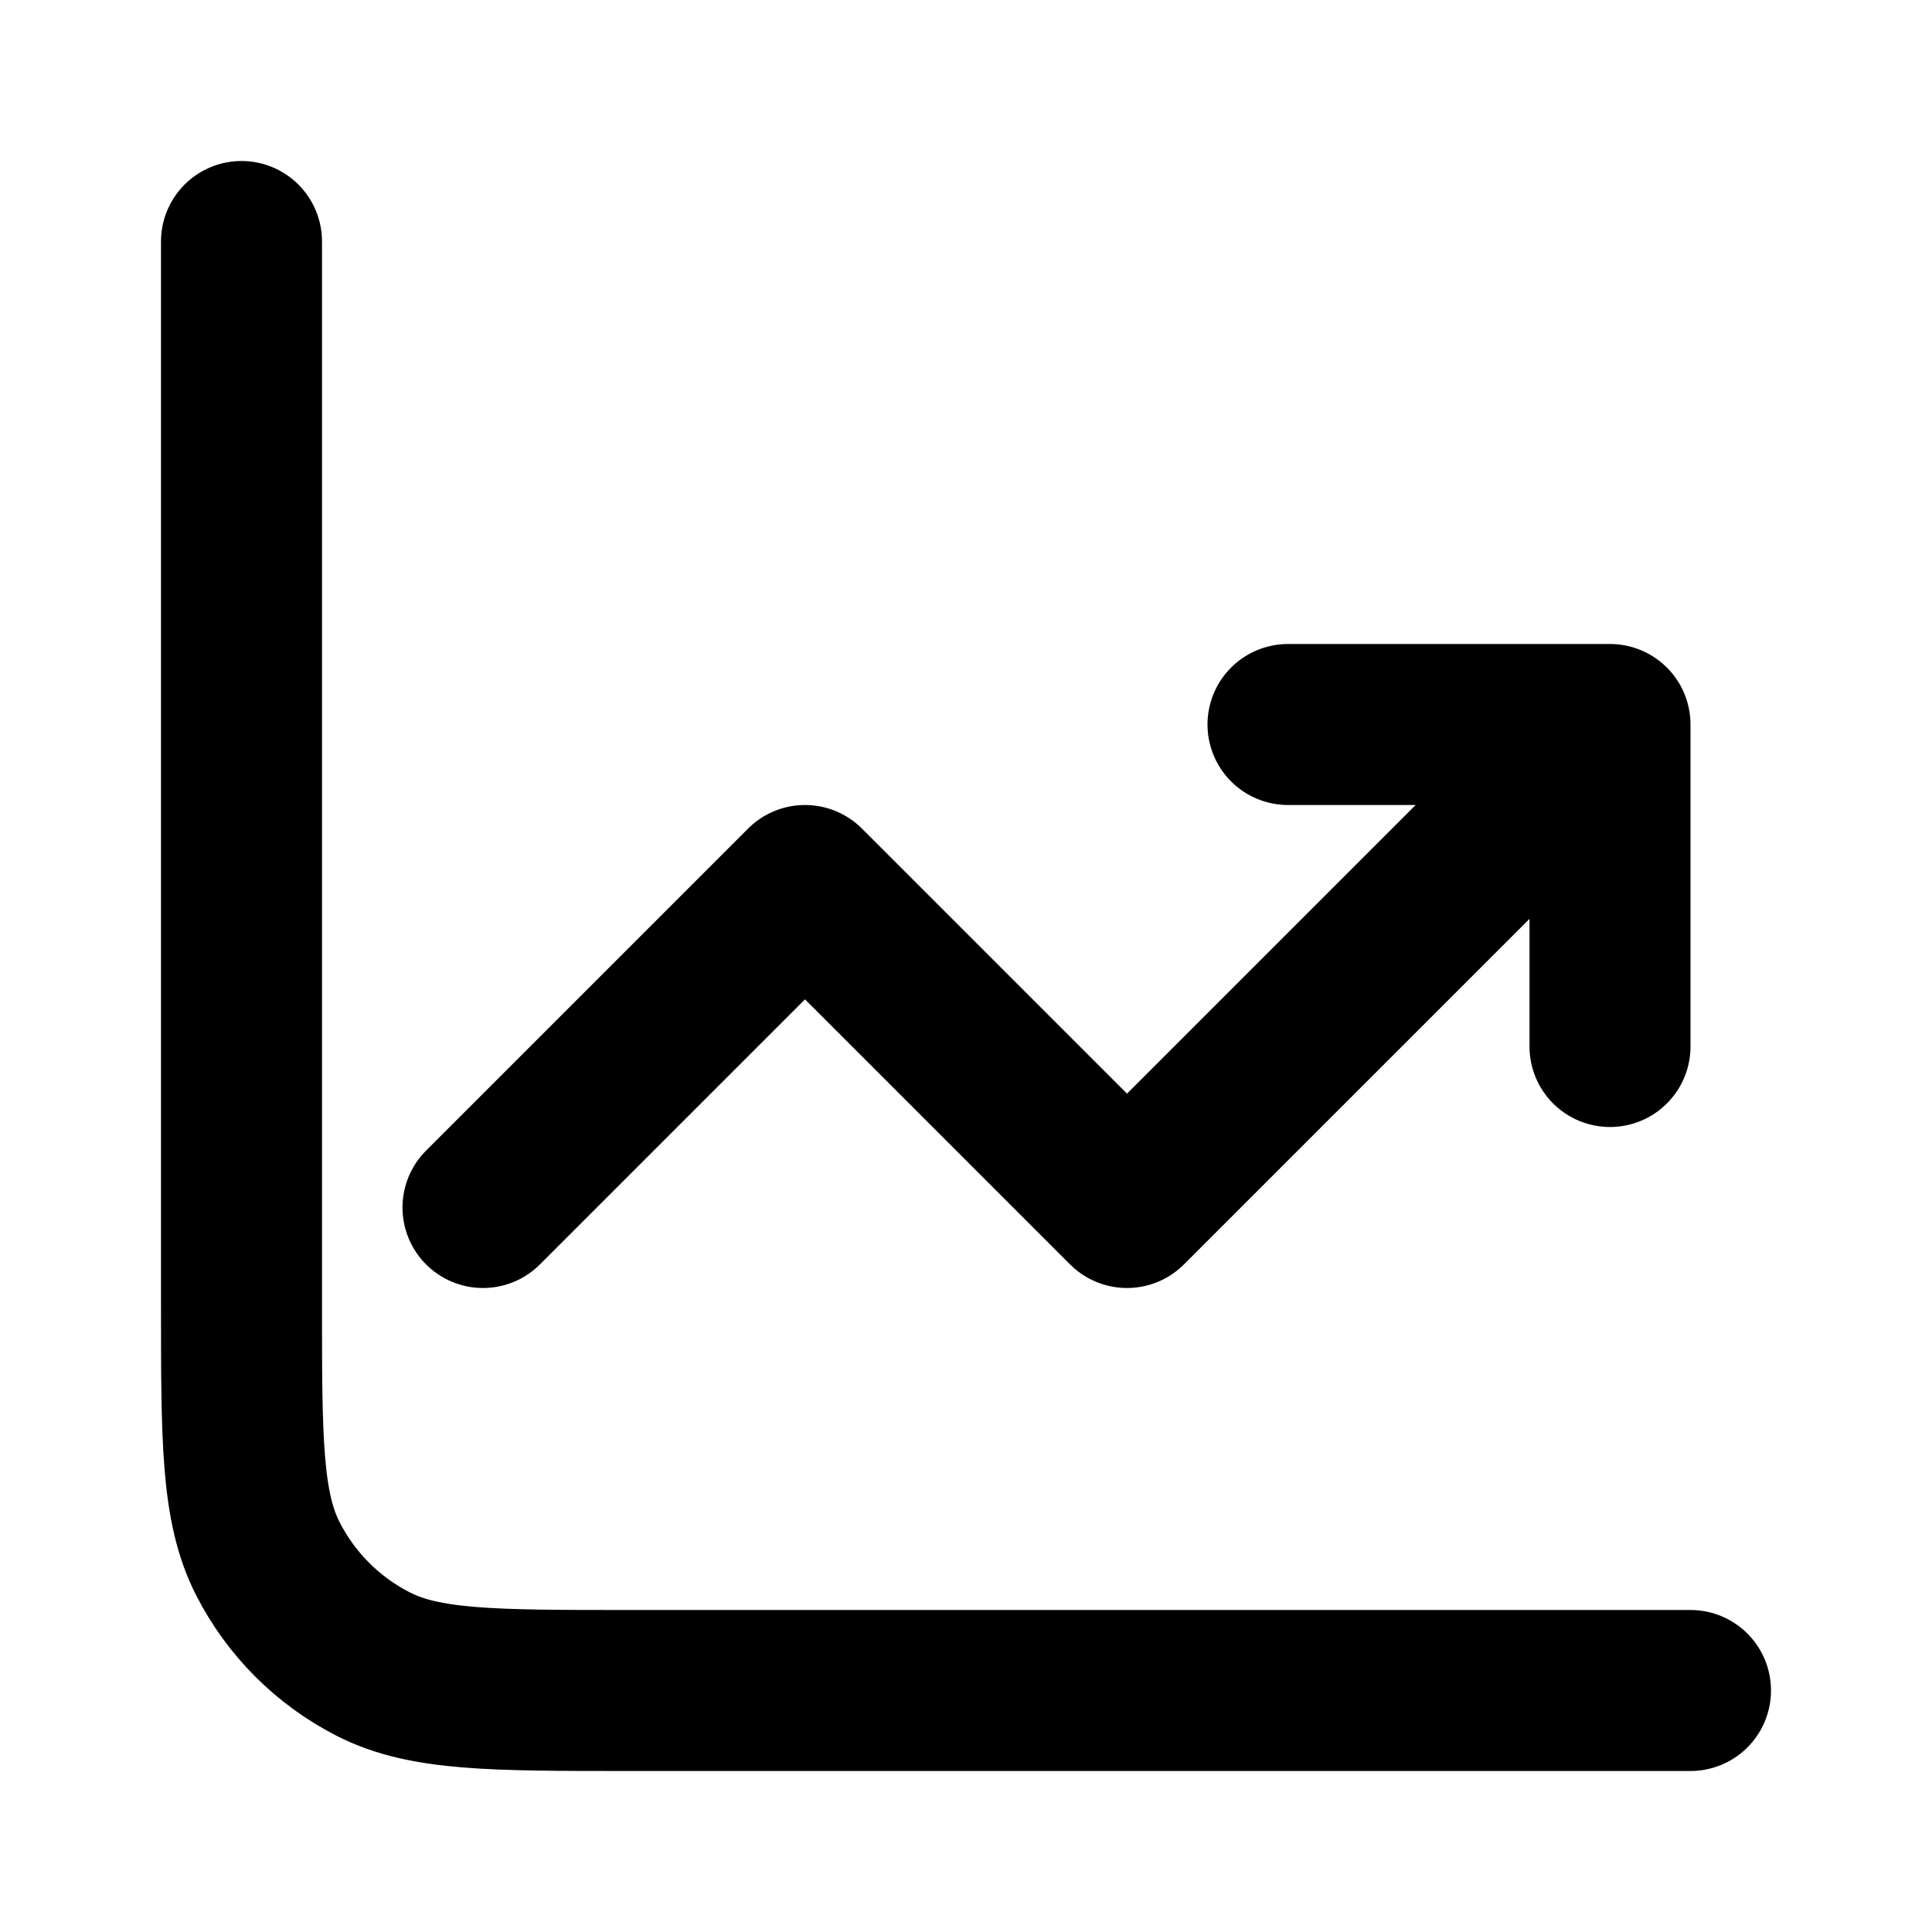
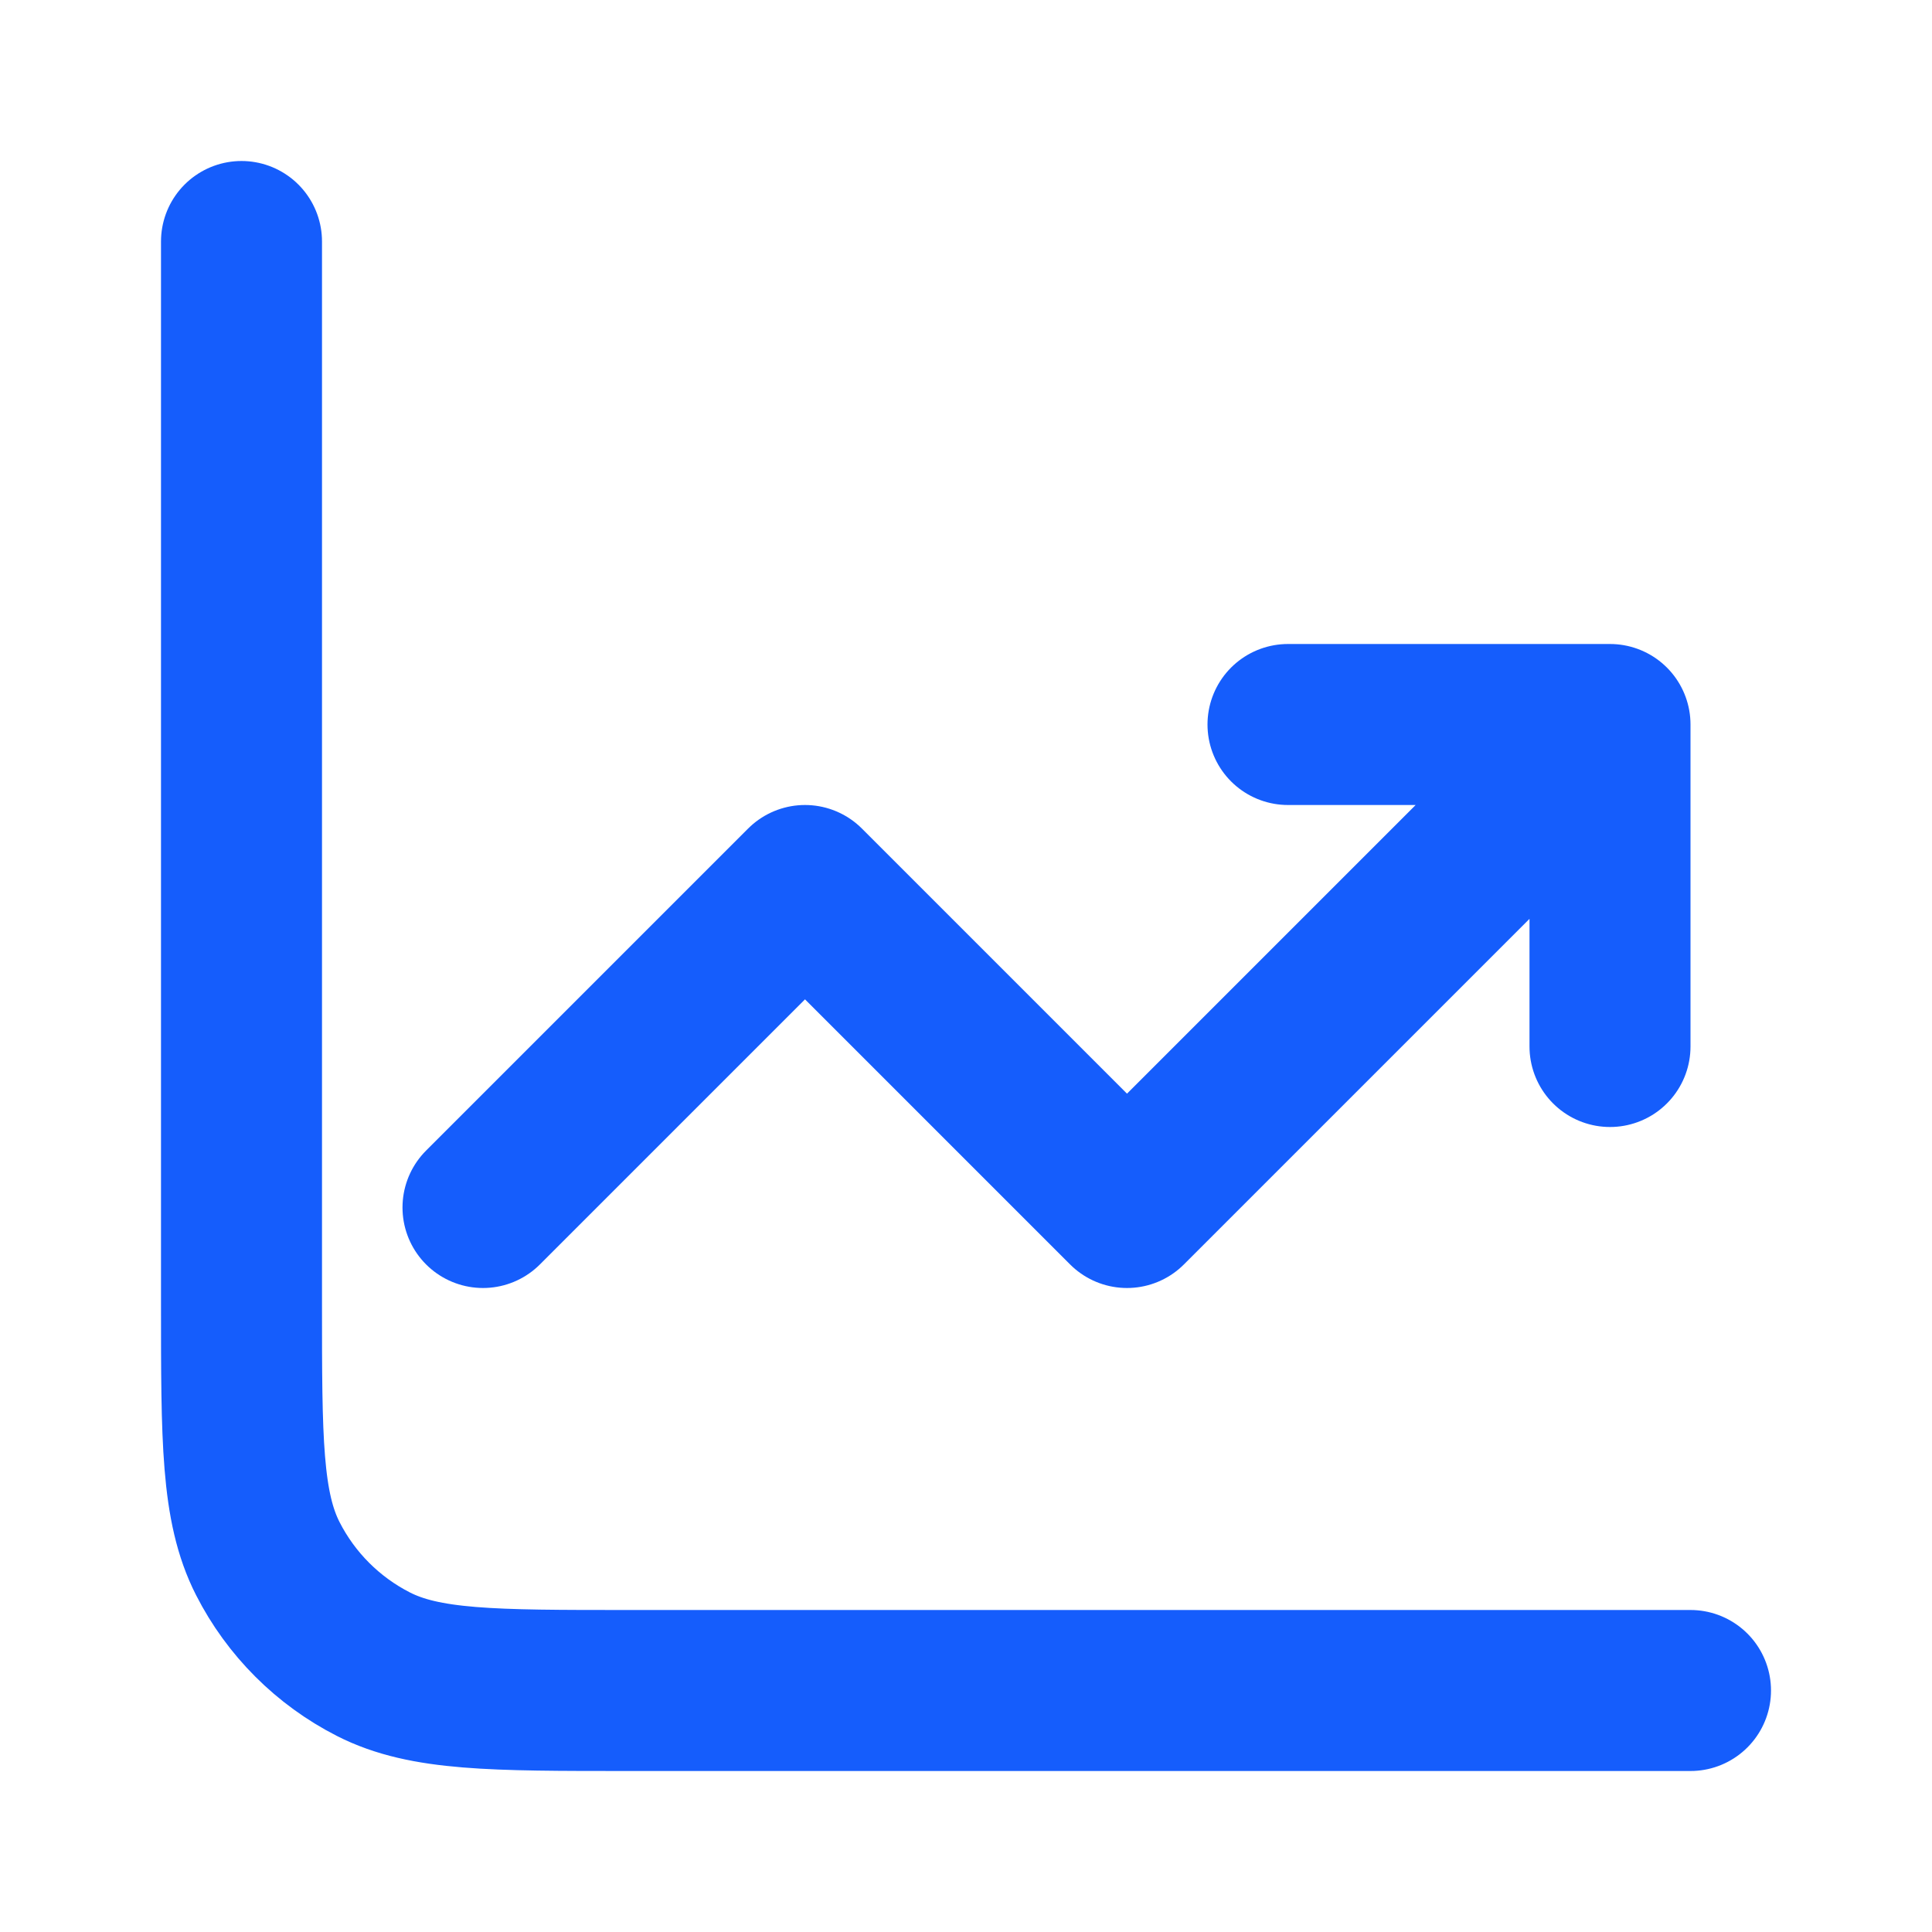
- <svg xmlns="http://www.w3.org/2000/svg" width="800px" height="800px" viewBox="0 0 24 24" fill="none">
-   <path d="M21 21H7.8C6.12 21 5.28 21 4.638 20.673C4.074 20.385 3.615 19.927 3.327 19.362C3 18.72 3 17.88 3 16.2V3M6 15L10 11L14 15L20 9M20 9V13M20 9H16" stroke="#000000" stroke-width="2" stroke-linecap="round" stroke-linejoin="round" />
+ <svg xmlns="http://www.w3.org/2000/svg" width="224px" height="224px" viewBox="0 0 24 24" fill="none" stroke="#155dfc">
+   <g id="SVGRepo_bgCarrier" stroke-width="0" />
+   <g id="SVGRepo_tracerCarrier" stroke-linecap="round" stroke-linejoin="round" />
+   <g id="SVGRepo_iconCarrier">
+     <path d="M21 21H7.8C6.12 21 5.28 21 4.638 20.673C4.074 20.385 3.615 19.927 3.327 19.362C3 18.72 3 17.88 3 16.2V3M6 15L10 11L14 15L20 9M20 9V13M20 9H16" stroke="#155dfc" stroke-width="2" stroke-linecap="round" stroke-linejoin="round" />
+   </g>
</svg>
